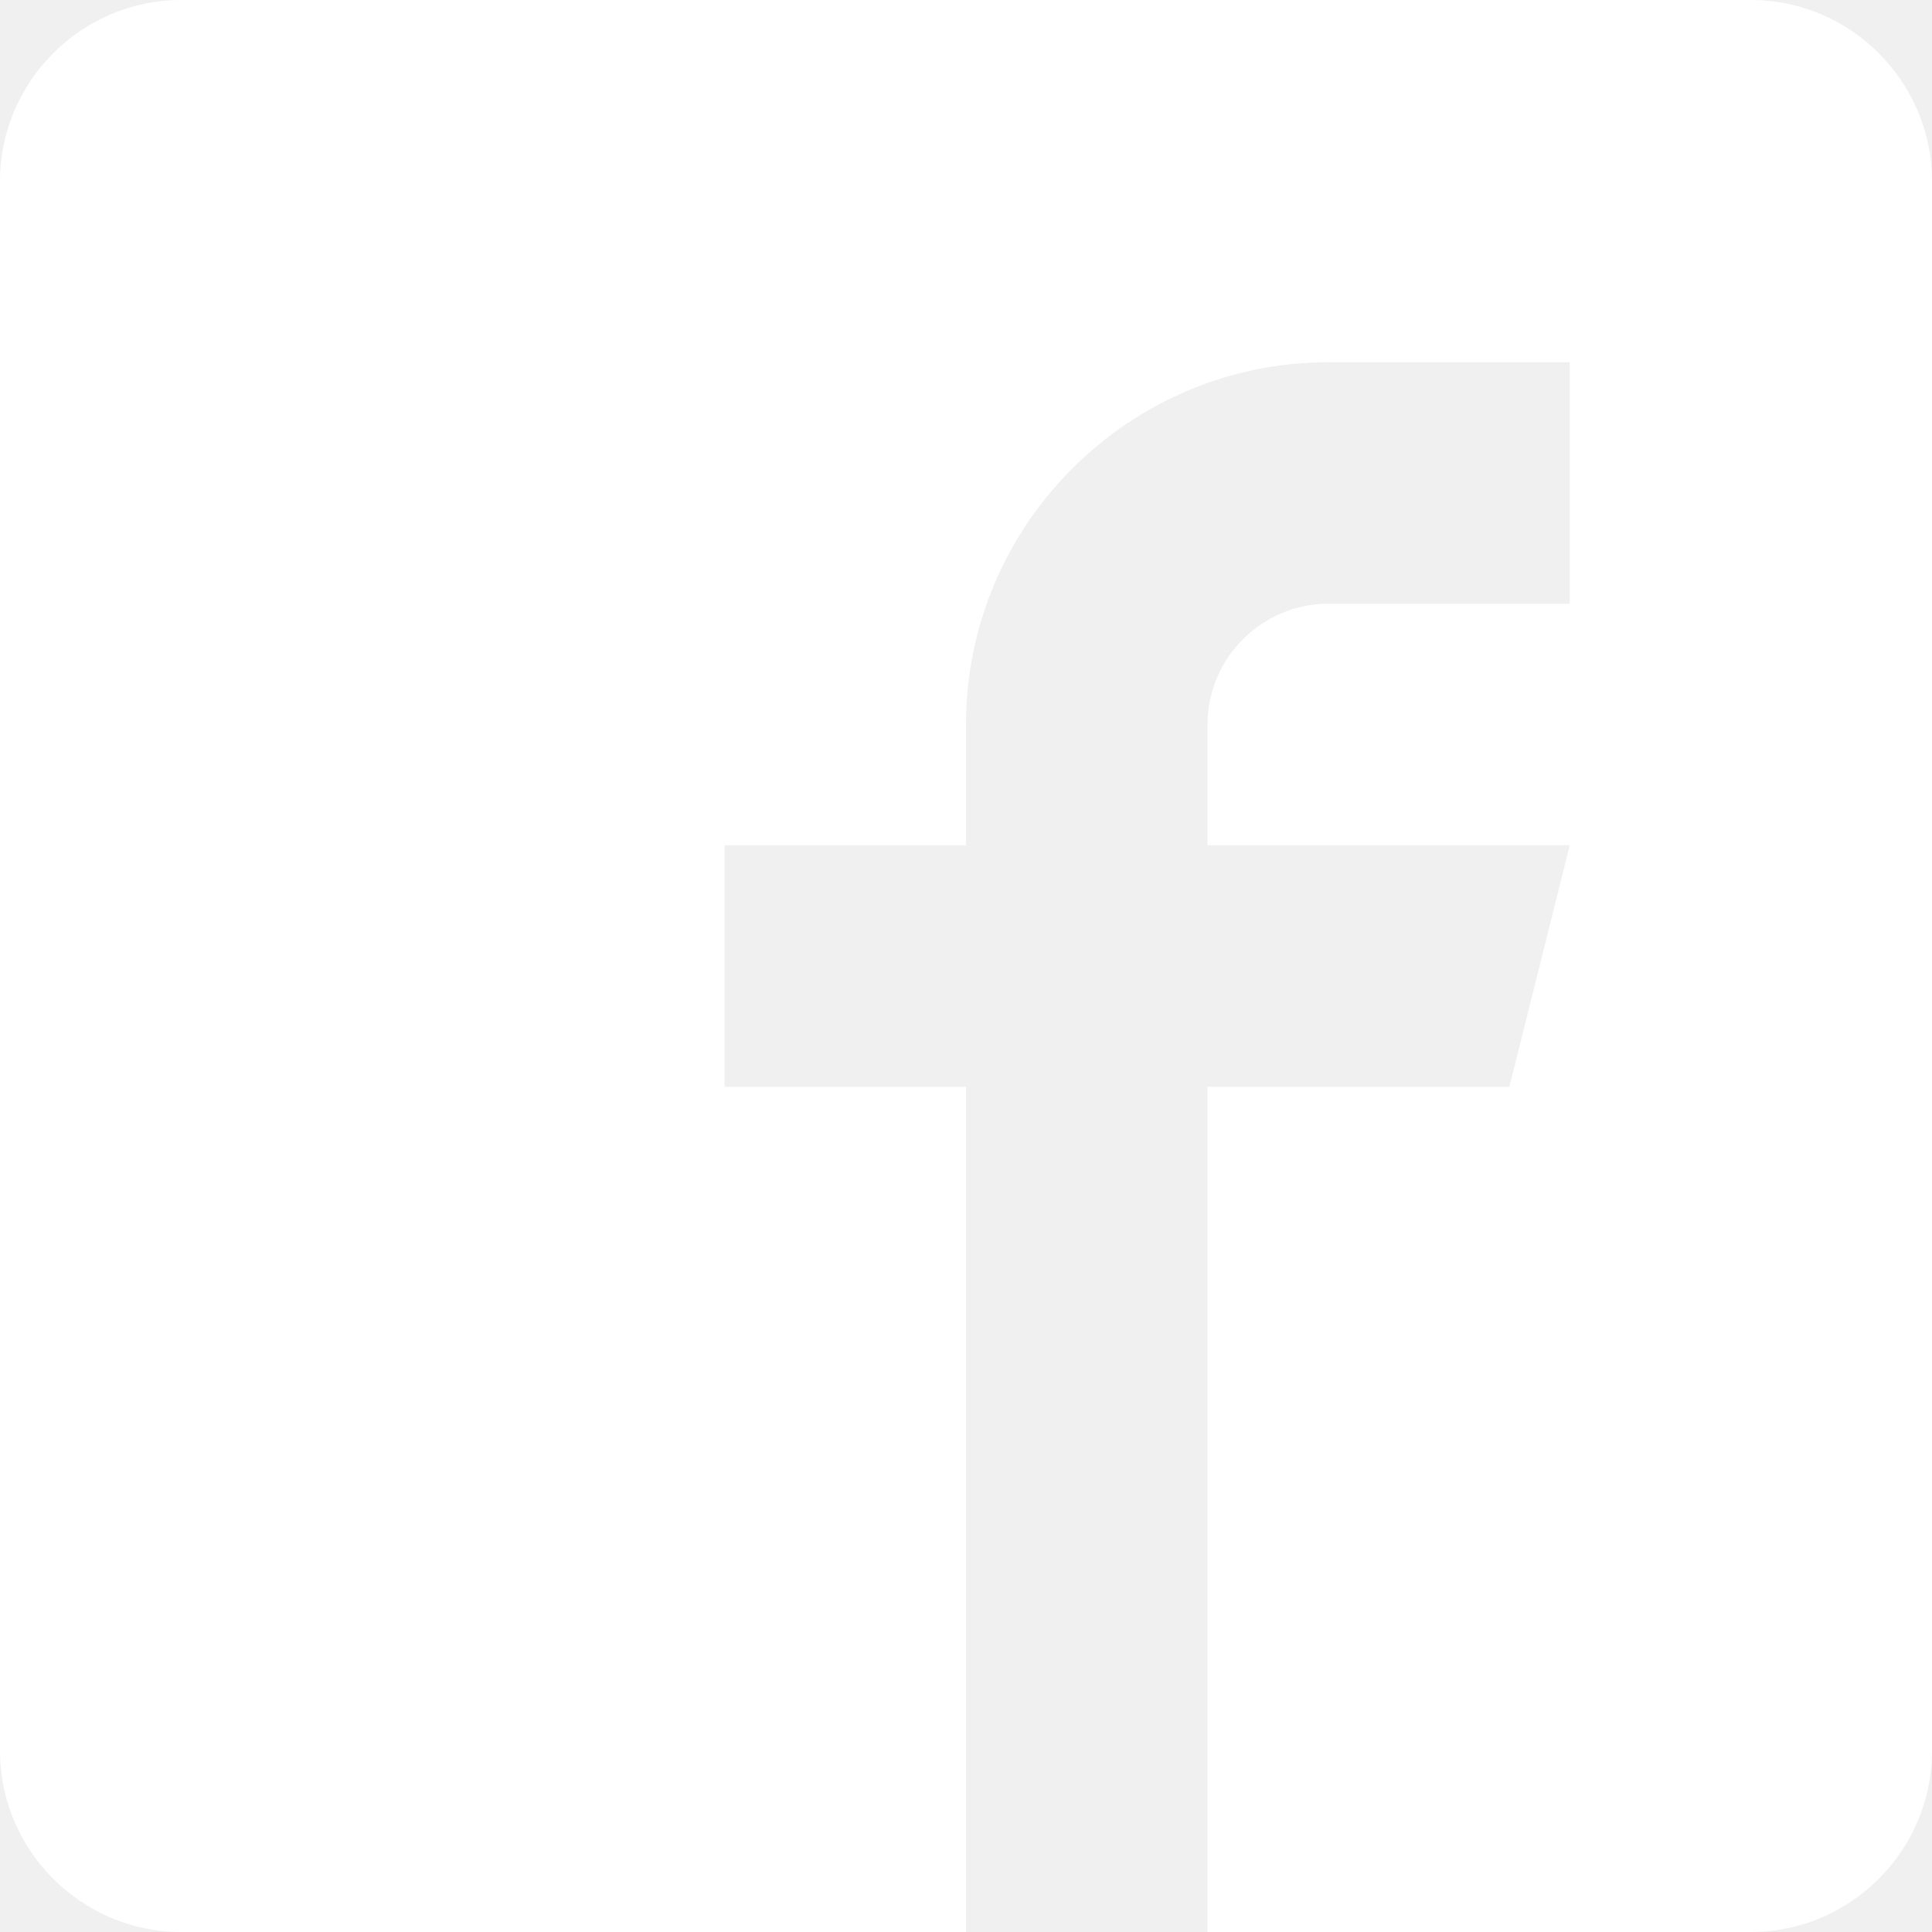
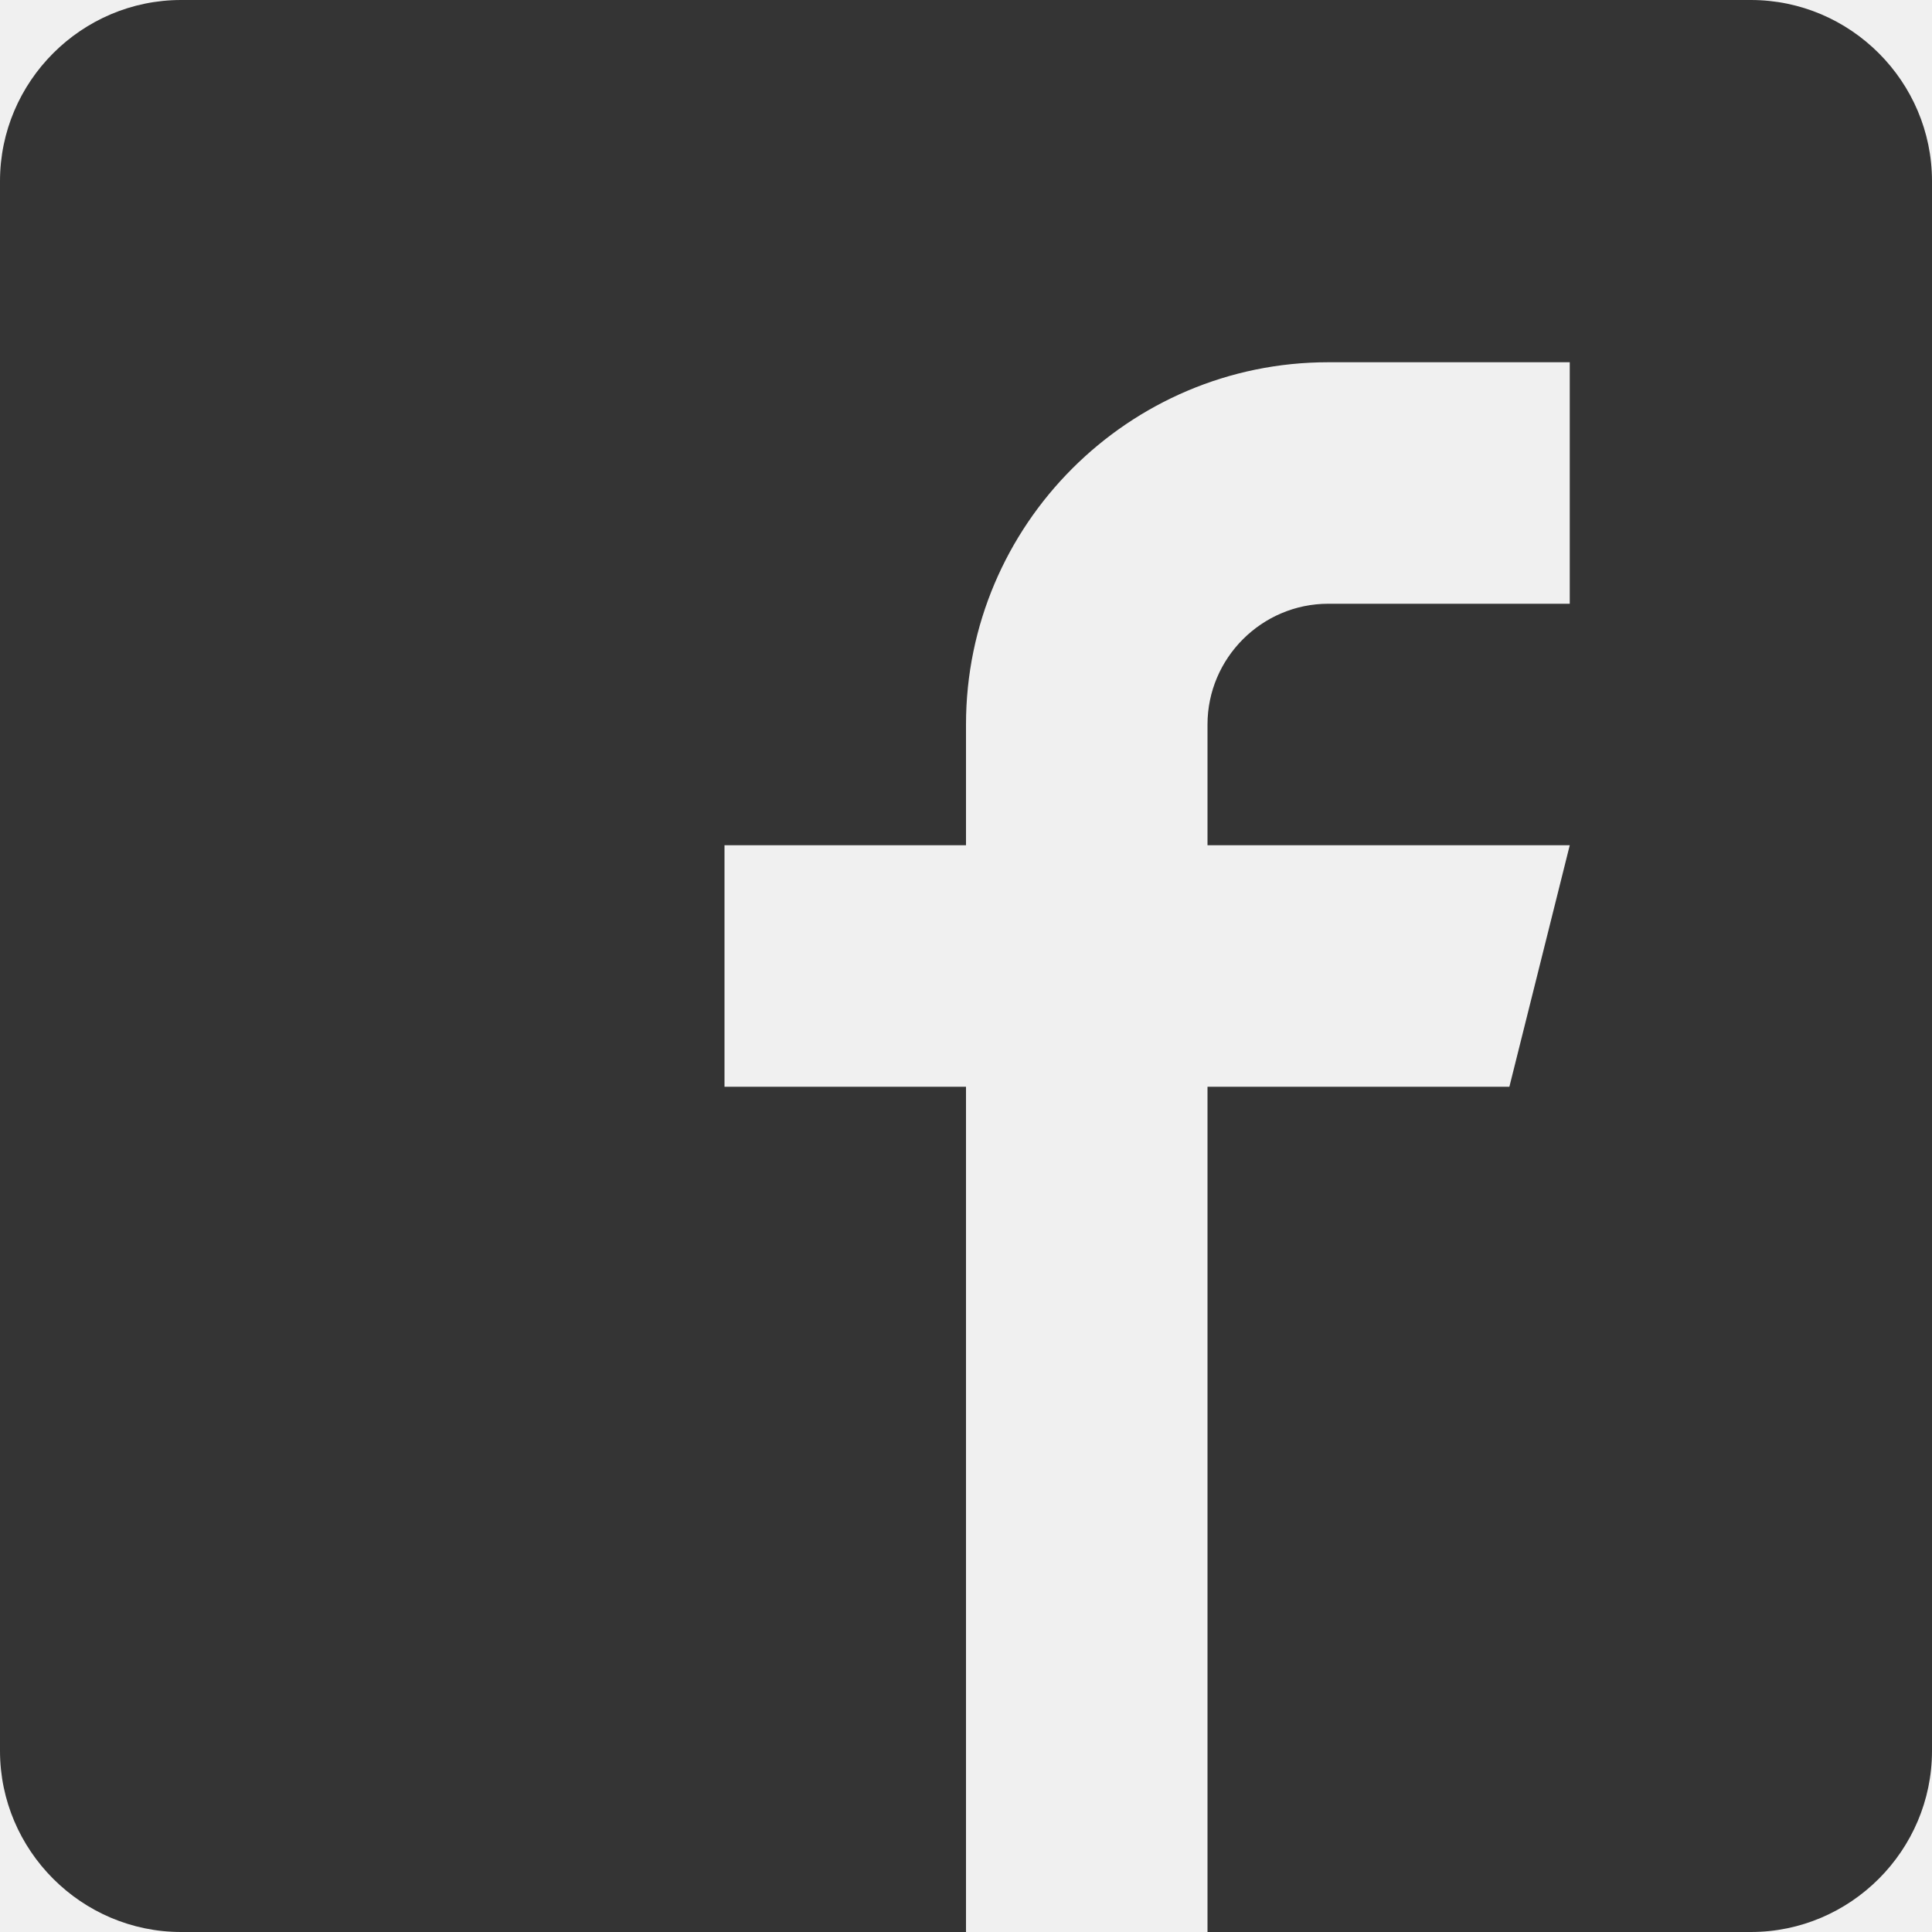
- <svg xmlns="http://www.w3.org/2000/svg" fill="#FFF" version="1.1" width="32" height="32" viewBox="0 0 32 32">
+ <svg xmlns="http://www.w3.org/2000/svg" fill="#343434" version="1.1" width="32" height="32" viewBox="0 0 32 32">
  <path d="M29 0h-26c-1.65 0-3 1.35-3 3v26c0 1.65 1.35 3 3 3h13v-14h-4v-4h4v-2c0-3.306 2.694-6 6-6h4v4h-4c-1.1 0-2 0.9-2 2v2h6l-1 4h-5v14h9c1.65 0 3-1.35 3-3v-26c0-1.65-1.35-3-3-3z" />
</svg>
